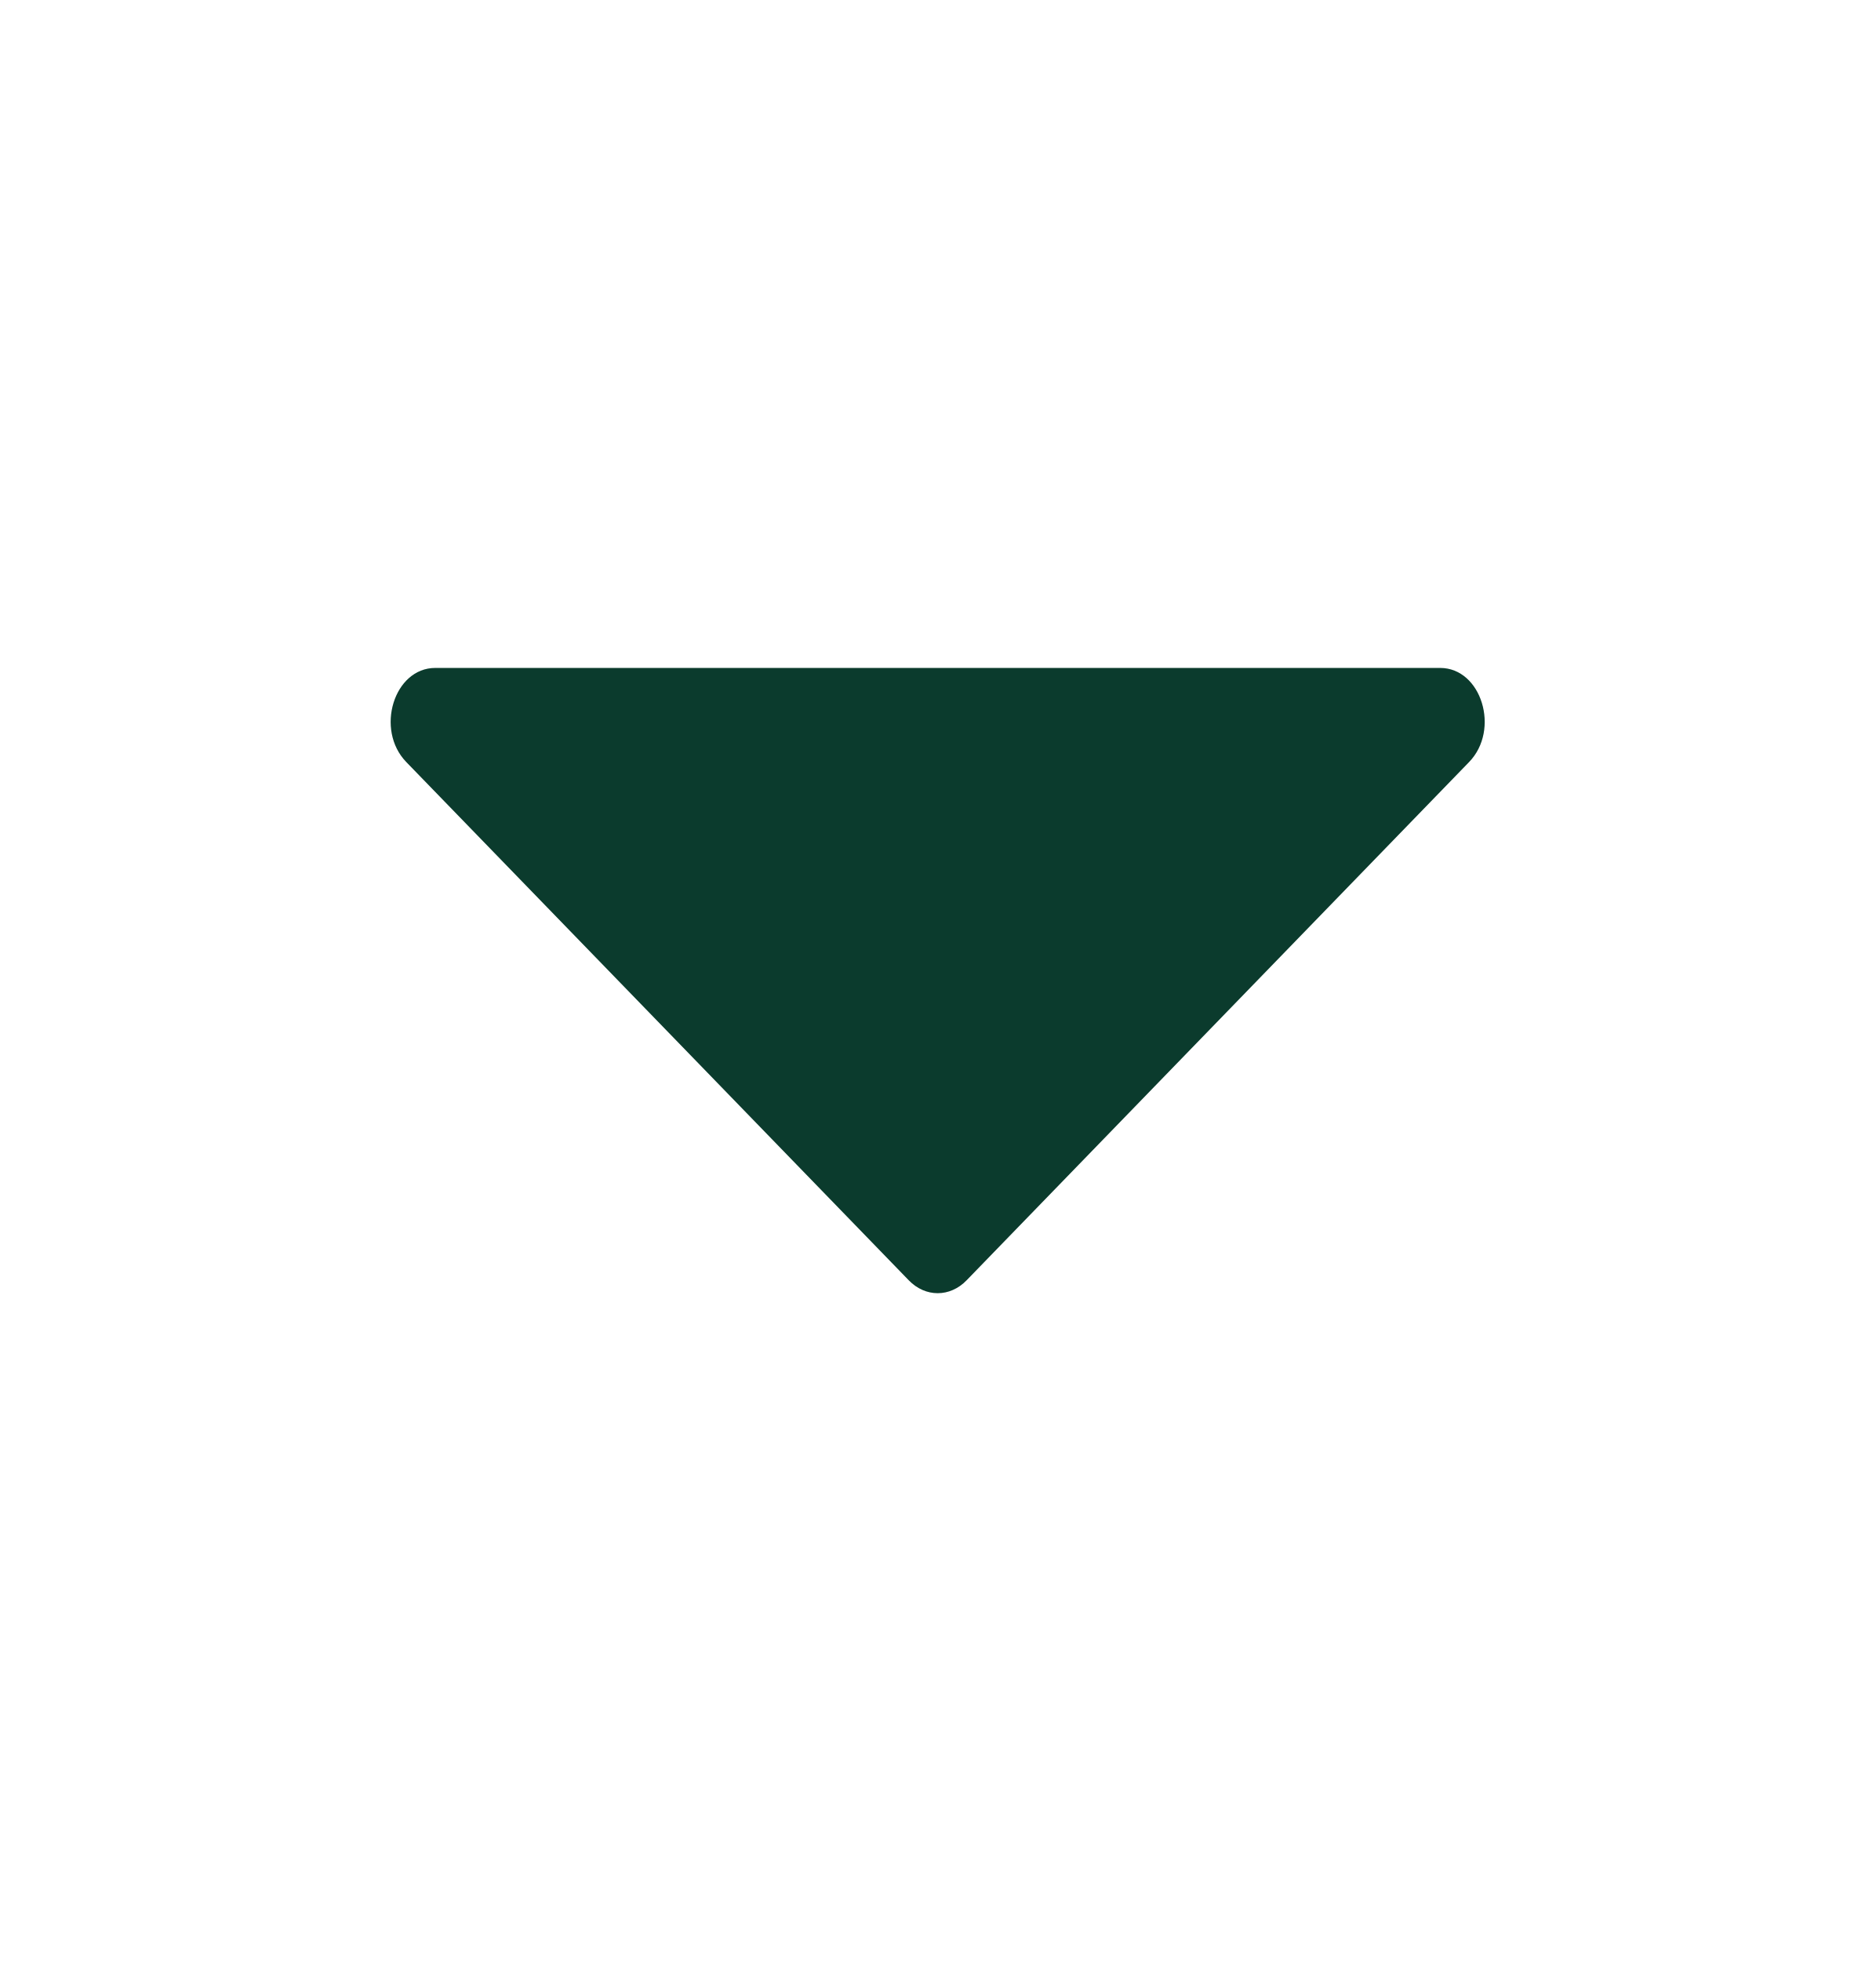
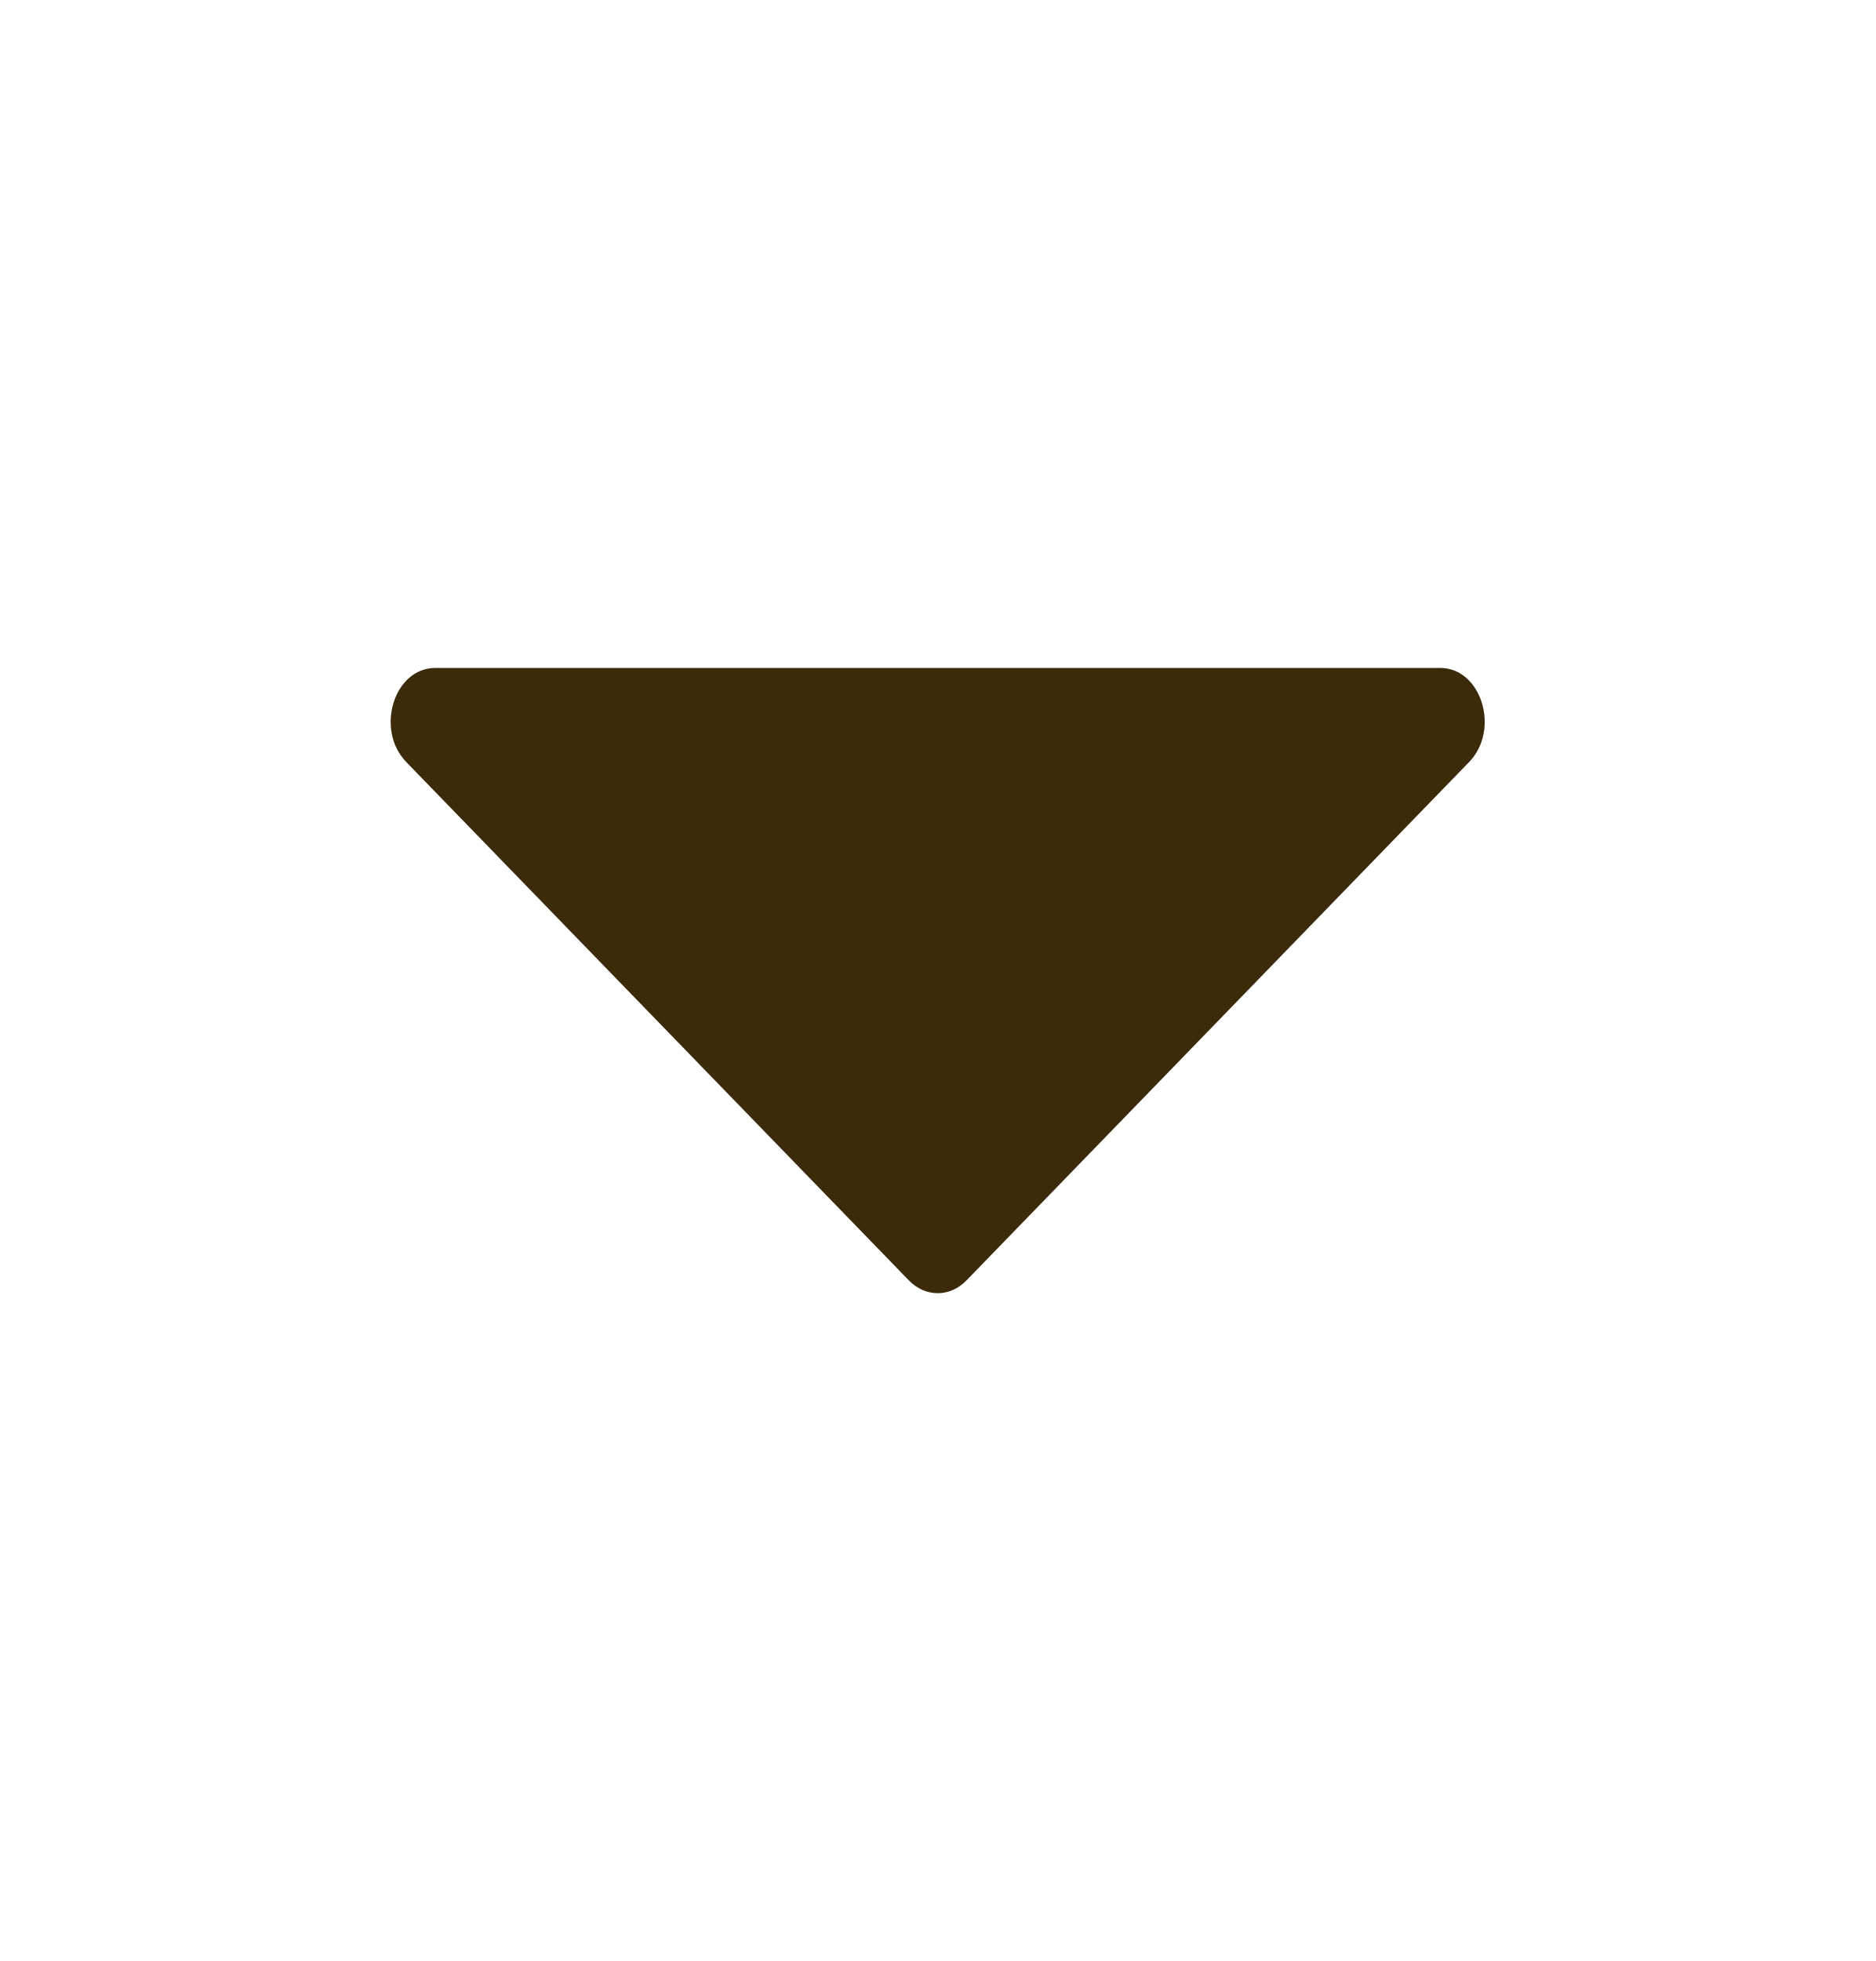
<svg xmlns="http://www.w3.org/2000/svg" width="22" height="23" viewBox="0 0 22 23" fill="none">
-   <path d="M11.339 15.016L17.233 8.938C17.601 8.559 17.378 7.834 16.894 7.834H5.106C4.621 7.834 4.398 8.559 4.766 8.938L10.66 15.016C10.855 15.218 11.144 15.218 11.339 15.016Z" fill="#0B3B2D" />
+   <path d="M11.339 15.016L17.233 8.938C17.601 8.559 17.378 7.834 16.894 7.834H5.106C4.621 7.834 4.398 8.559 4.766 8.938L10.66 15.016C10.855 15.218 11.144 15.218 11.339 15.016Z" fill="#3b2b0b" />
</svg>
